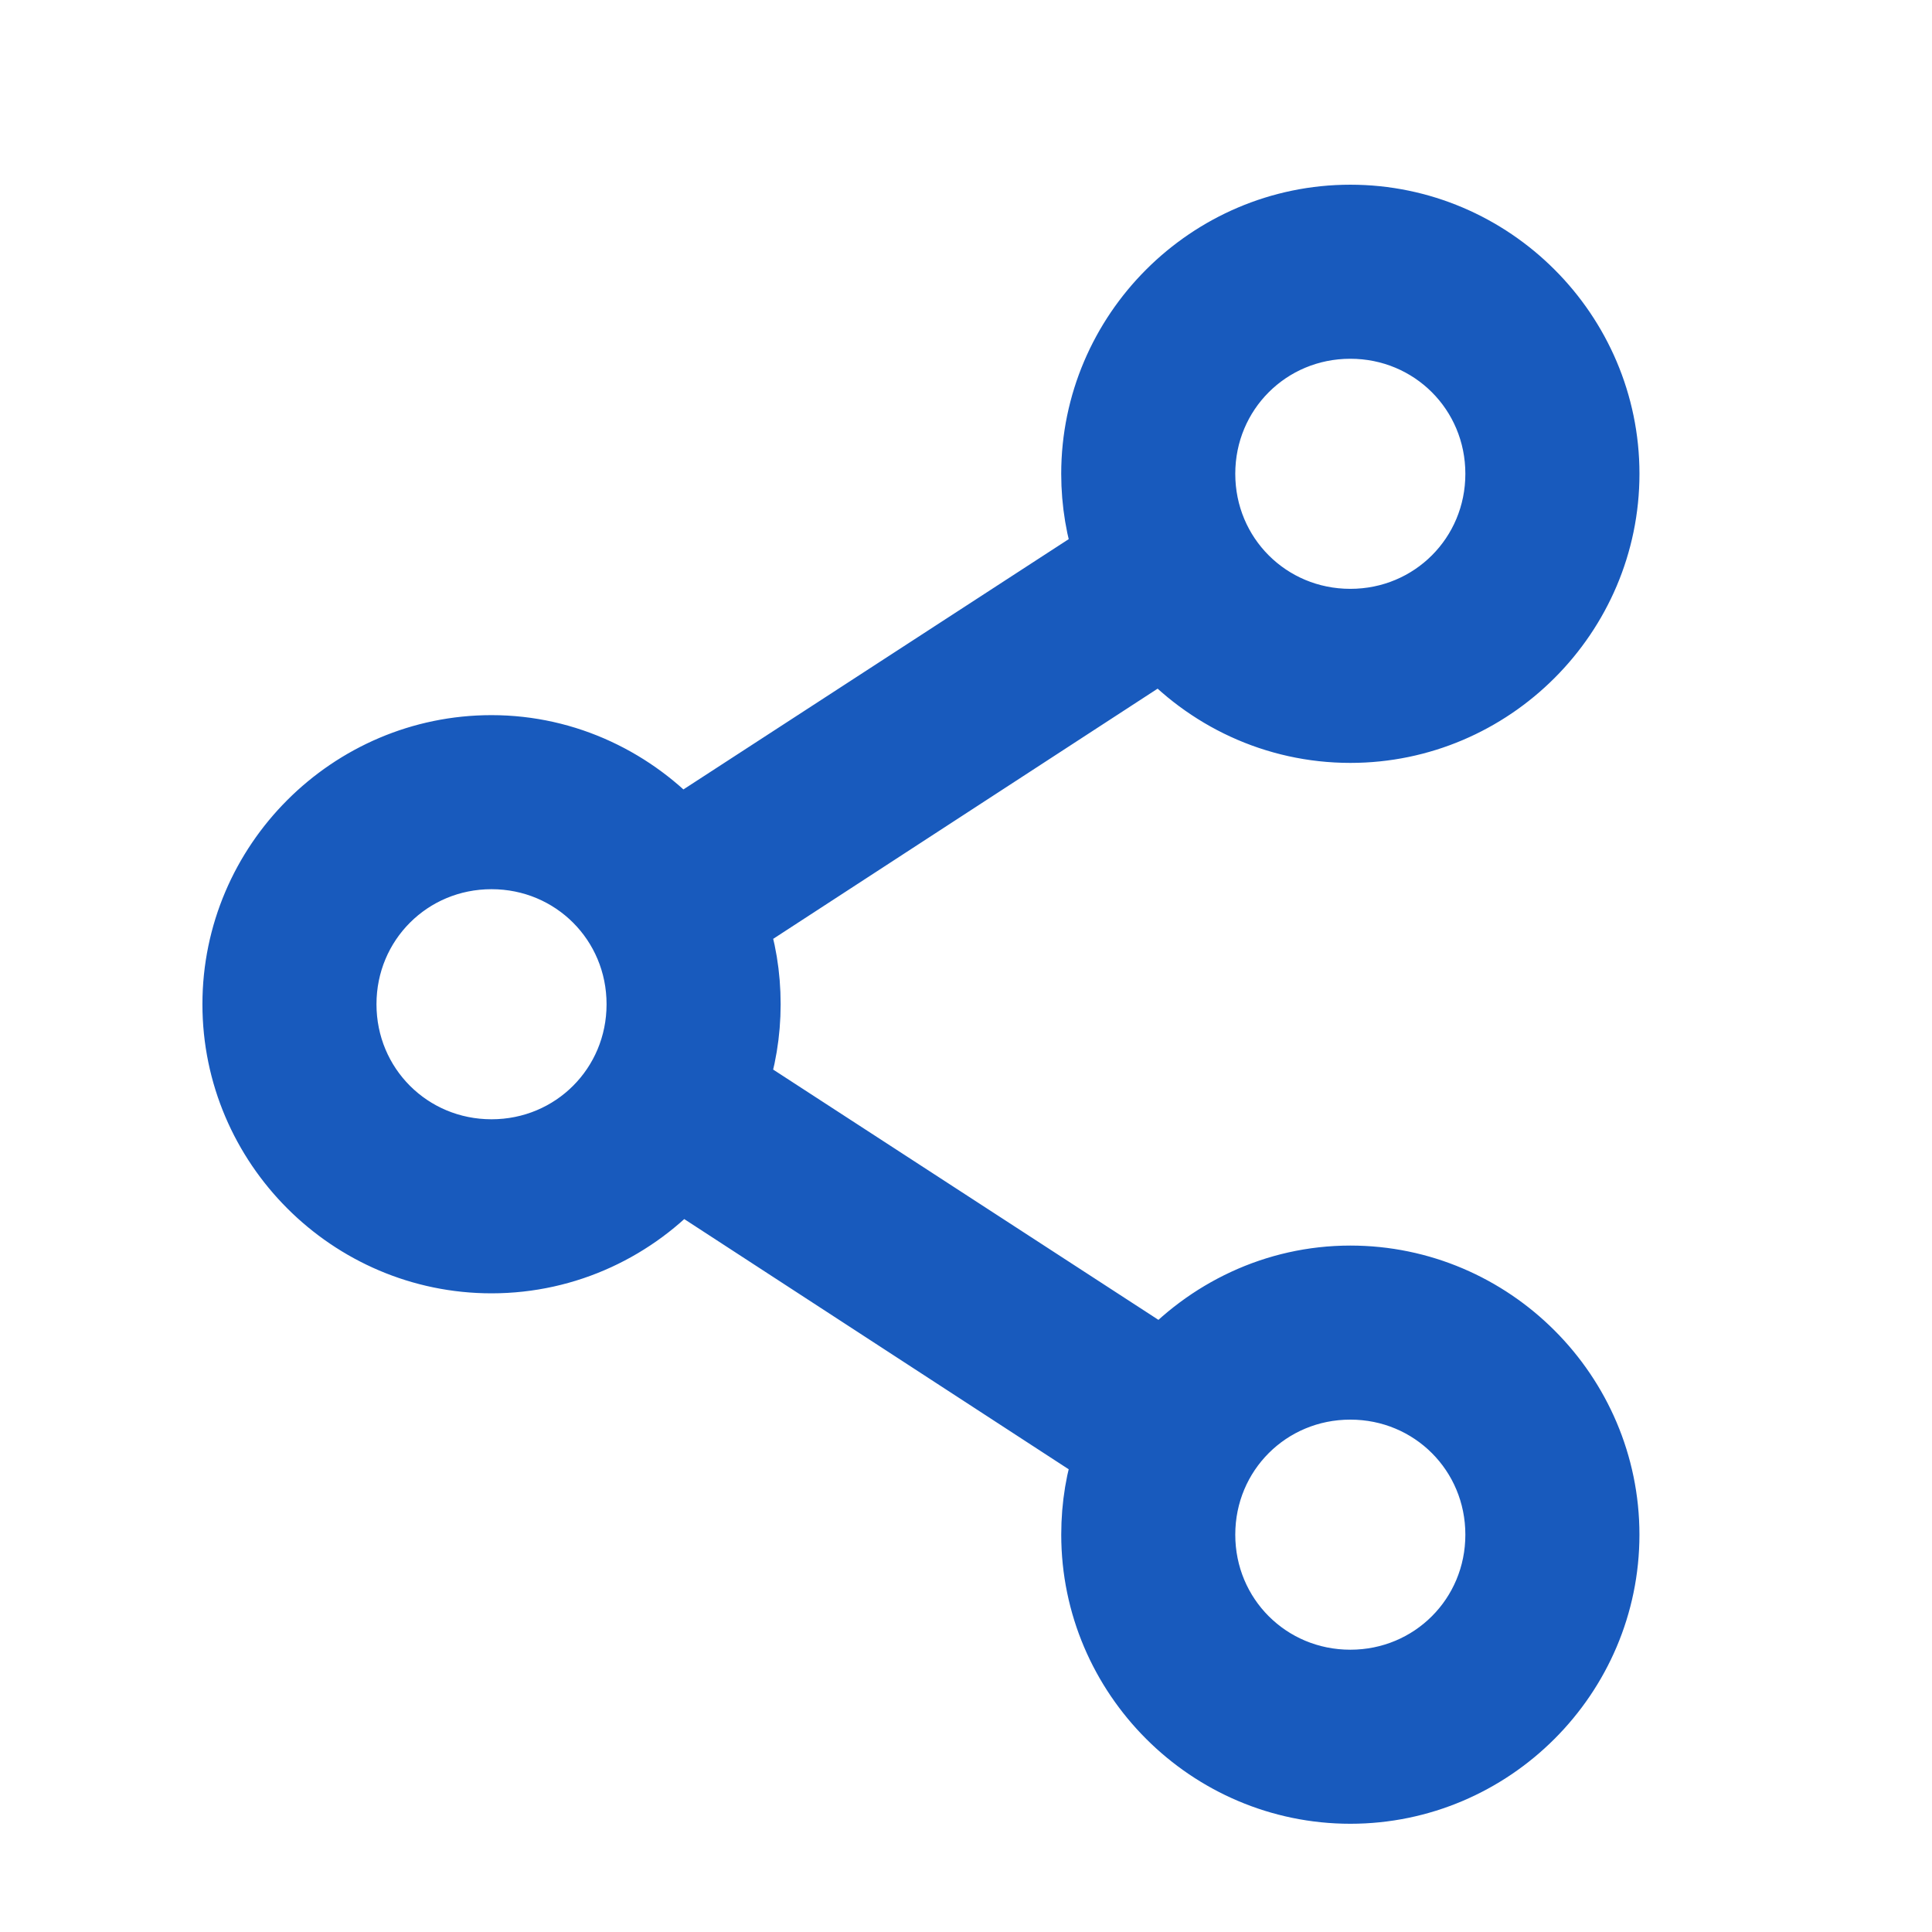
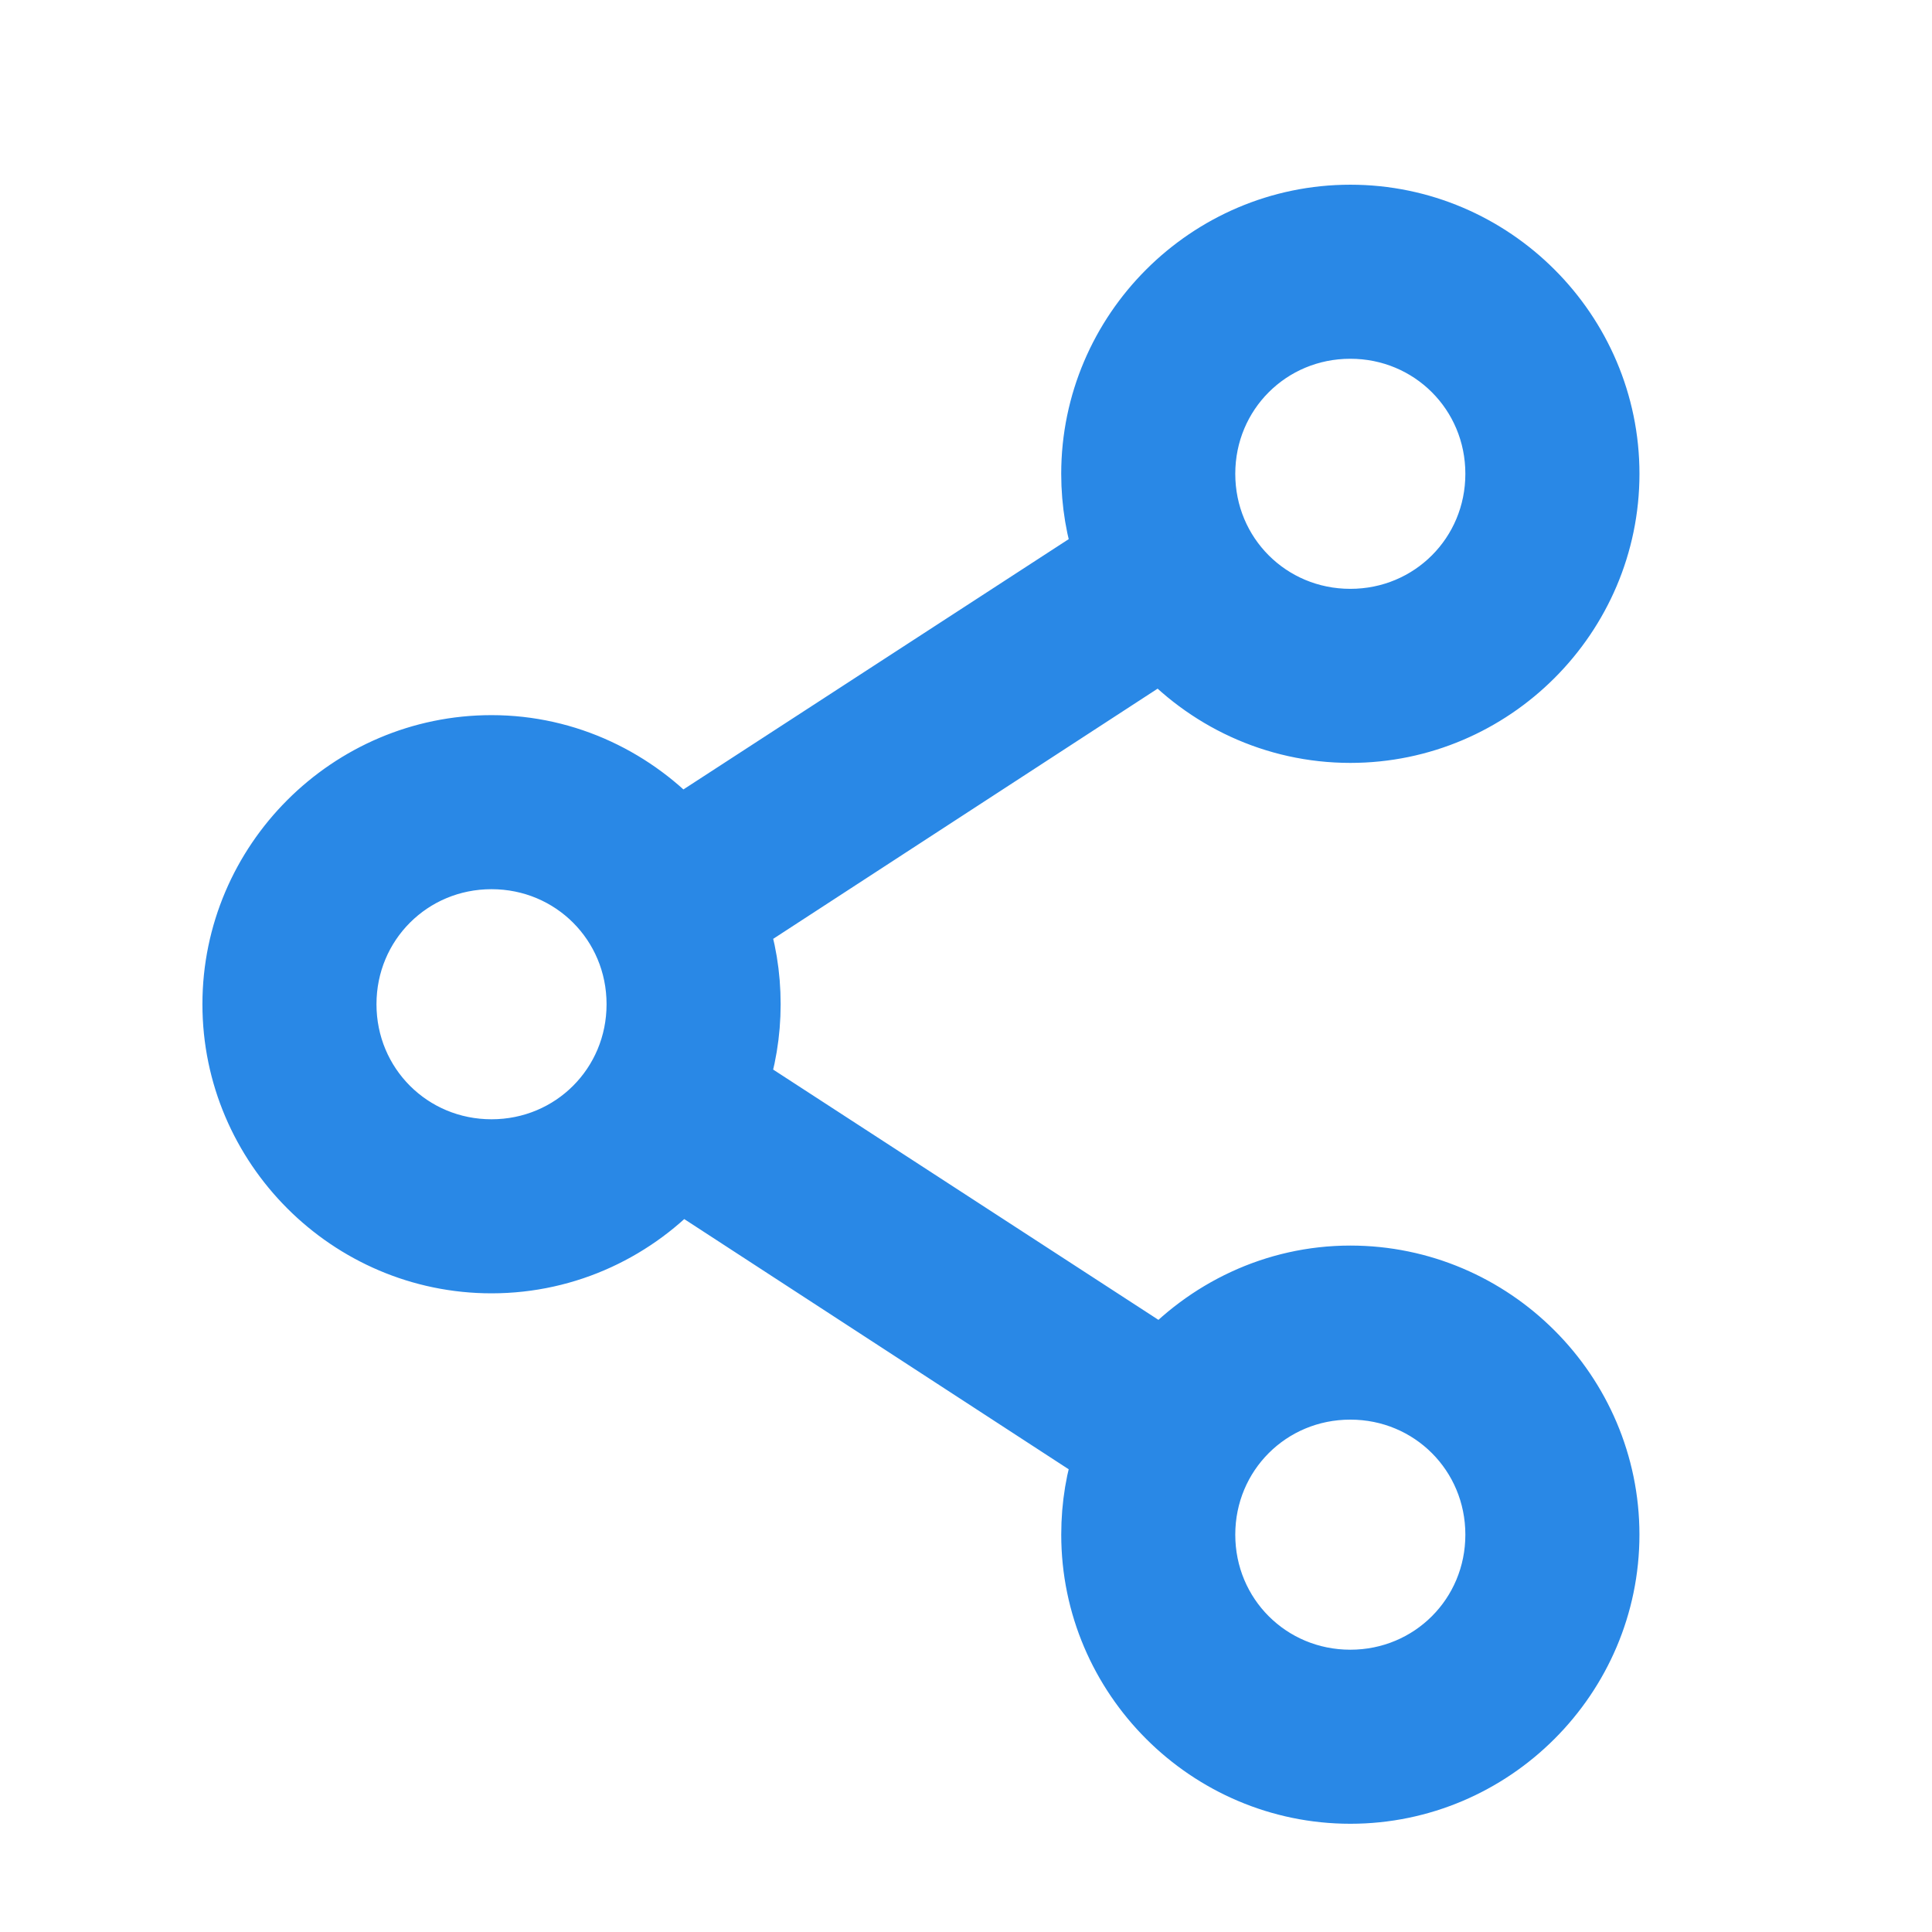
<svg xmlns="http://www.w3.org/2000/svg" version="1.1" x="0px" y="0px" viewBox="0 0 100 100" id="svg1" width="100" height="100">
  <defs id="defs1" />
-   <g transform="matrix(1.307384,0,0,1.307384,-17.7027,-1258.493)" id="g1" style="fill:#185abd;fill-opacity:1;stroke:#185abd;stroke-opacity:1;stroke-width:2.891;stroke-dasharray:none">
-     <path style="color:#000000;text-indent:0;text-transform:none;direction:ltr;baseline-shift:baseline;enable-background:accumulate;fill:#185abd;fill-opacity:1;stroke:#185abd;stroke-opacity:1;stroke-width:2.891;stroke-dasharray:none" d="m 67,971.362 c -5.499,0 -10,4.501 -10,10 0,1.123 0.186,2.209 0.531,3.219 l -17.125,11.125 c -1.834,-2.035 -4.469,-3.344 -7.406,-3.344 -5.499,0 -10,4.501 -10,10 0,5.499 4.501,10 10,10 2.949,0 5.603,-1.295 7.438,-3.344 l 17.094,11.125 c -0.351,1.018 -0.531,2.086 -0.531,3.219 0,5.499 4.501,10 10,10 5.499,0 10,-4.501 10,-10 0,-5.499 -4.501,-10 -10,-10 -2.937,0 -5.572,1.309 -7.406,3.344 l -17.125,-11.125 c 0.345,-1.01 0.531,-2.096 0.531,-3.219 0,-1.133 -0.18,-2.201 -0.531,-3.219 l 17.094,-11.125 c 1.835,2.049 4.488,3.344 7.438,3.344 5.499,0 10,-4.501 10,-10 0,-5.499 -4.501,-10 -10,-10 z m 0,4 c 3.337,0 6,2.663 6,6 0,3.337 -2.663,6 -6,6 -3.337,0 -6,-2.663 -6,-6 0,-3.337 2.663,-6 6,-6 z m -34,21 c 3.337,0 6,2.663 6,6 0,3.337 -2.663,6 -6,6 -3.337,0 -6,-2.663 -6,-6 0,-3.337 2.663,-6 6,-6 z m 34,21 c 3.337,0 6,2.663 6,6 0,3.337 -2.663,6 -6,6 -3.337,0 -6,-2.663 -6,-6 0,-3.337 2.663,-6 6,-6 z" fill="#000000" fill-opacity="1" stroke="none" marker="none" visibility="visible" display="inline" overflow="visible" id="path1" />
+   <g transform="matrix(1.307384,0,0,1.307384,-17.7027,-1258.493)" id="g1" style="fill:#2988e6;fill-opacity:1;stroke:#2988e6;stroke-opacity:1;stroke-width:2.891;stroke-dasharray:none">
+     <path style="color:#000000;text-indent:0;text-transform:none;direction:ltr;baseline-shift:baseline;enable-background:accumulate;fill:#2988e6;fill-opacity:1;stroke:#2988e6;stroke-opacity:1;stroke-width:2.891;stroke-dasharray:none" d="m 67,971.362 c -5.499,0 -10,4.501 -10,10 0,1.123 0.186,2.209 0.531,3.219 l -17.125,11.125 c -1.834,-2.035 -4.469,-3.344 -7.406,-3.344 -5.499,0 -10,4.501 -10,10 0,5.499 4.501,10 10,10 2.949,0 5.603,-1.295 7.438,-3.344 l 17.094,11.125 c -0.351,1.018 -0.531,2.086 -0.531,3.219 0,5.499 4.501,10 10,10 5.499,0 10,-4.501 10,-10 0,-5.499 -4.501,-10 -10,-10 -2.937,0 -5.572,1.309 -7.406,3.344 l -17.125,-11.125 c 0.345,-1.01 0.531,-2.096 0.531,-3.219 0,-1.133 -0.18,-2.201 -0.531,-3.219 l 17.094,-11.125 c 1.835,2.049 4.488,3.344 7.438,3.344 5.499,0 10,-4.501 10,-10 0,-5.499 -4.501,-10 -10,-10 z m 0,4 c 3.337,0 6,2.663 6,6 0,3.337 -2.663,6 -6,6 -3.337,0 -6,-2.663 -6,-6 0,-3.337 2.663,-6 6,-6 z m -34,21 c 3.337,0 6,2.663 6,6 0,3.337 -2.663,6 -6,6 -3.337,0 -6,-2.663 -6,-6 0,-3.337 2.663,-6 6,-6 z m 34,21 c 3.337,0 6,2.663 6,6 0,3.337 -2.663,6 -6,6 -3.337,0 -6,-2.663 -6,-6 0,-3.337 2.663,-6 6,-6 z" fill="#000000" fill-opacity="1" stroke="none" marker="none" visibility="visible" display="inline" overflow="visible" id="path1" />
  </g>
</svg>
